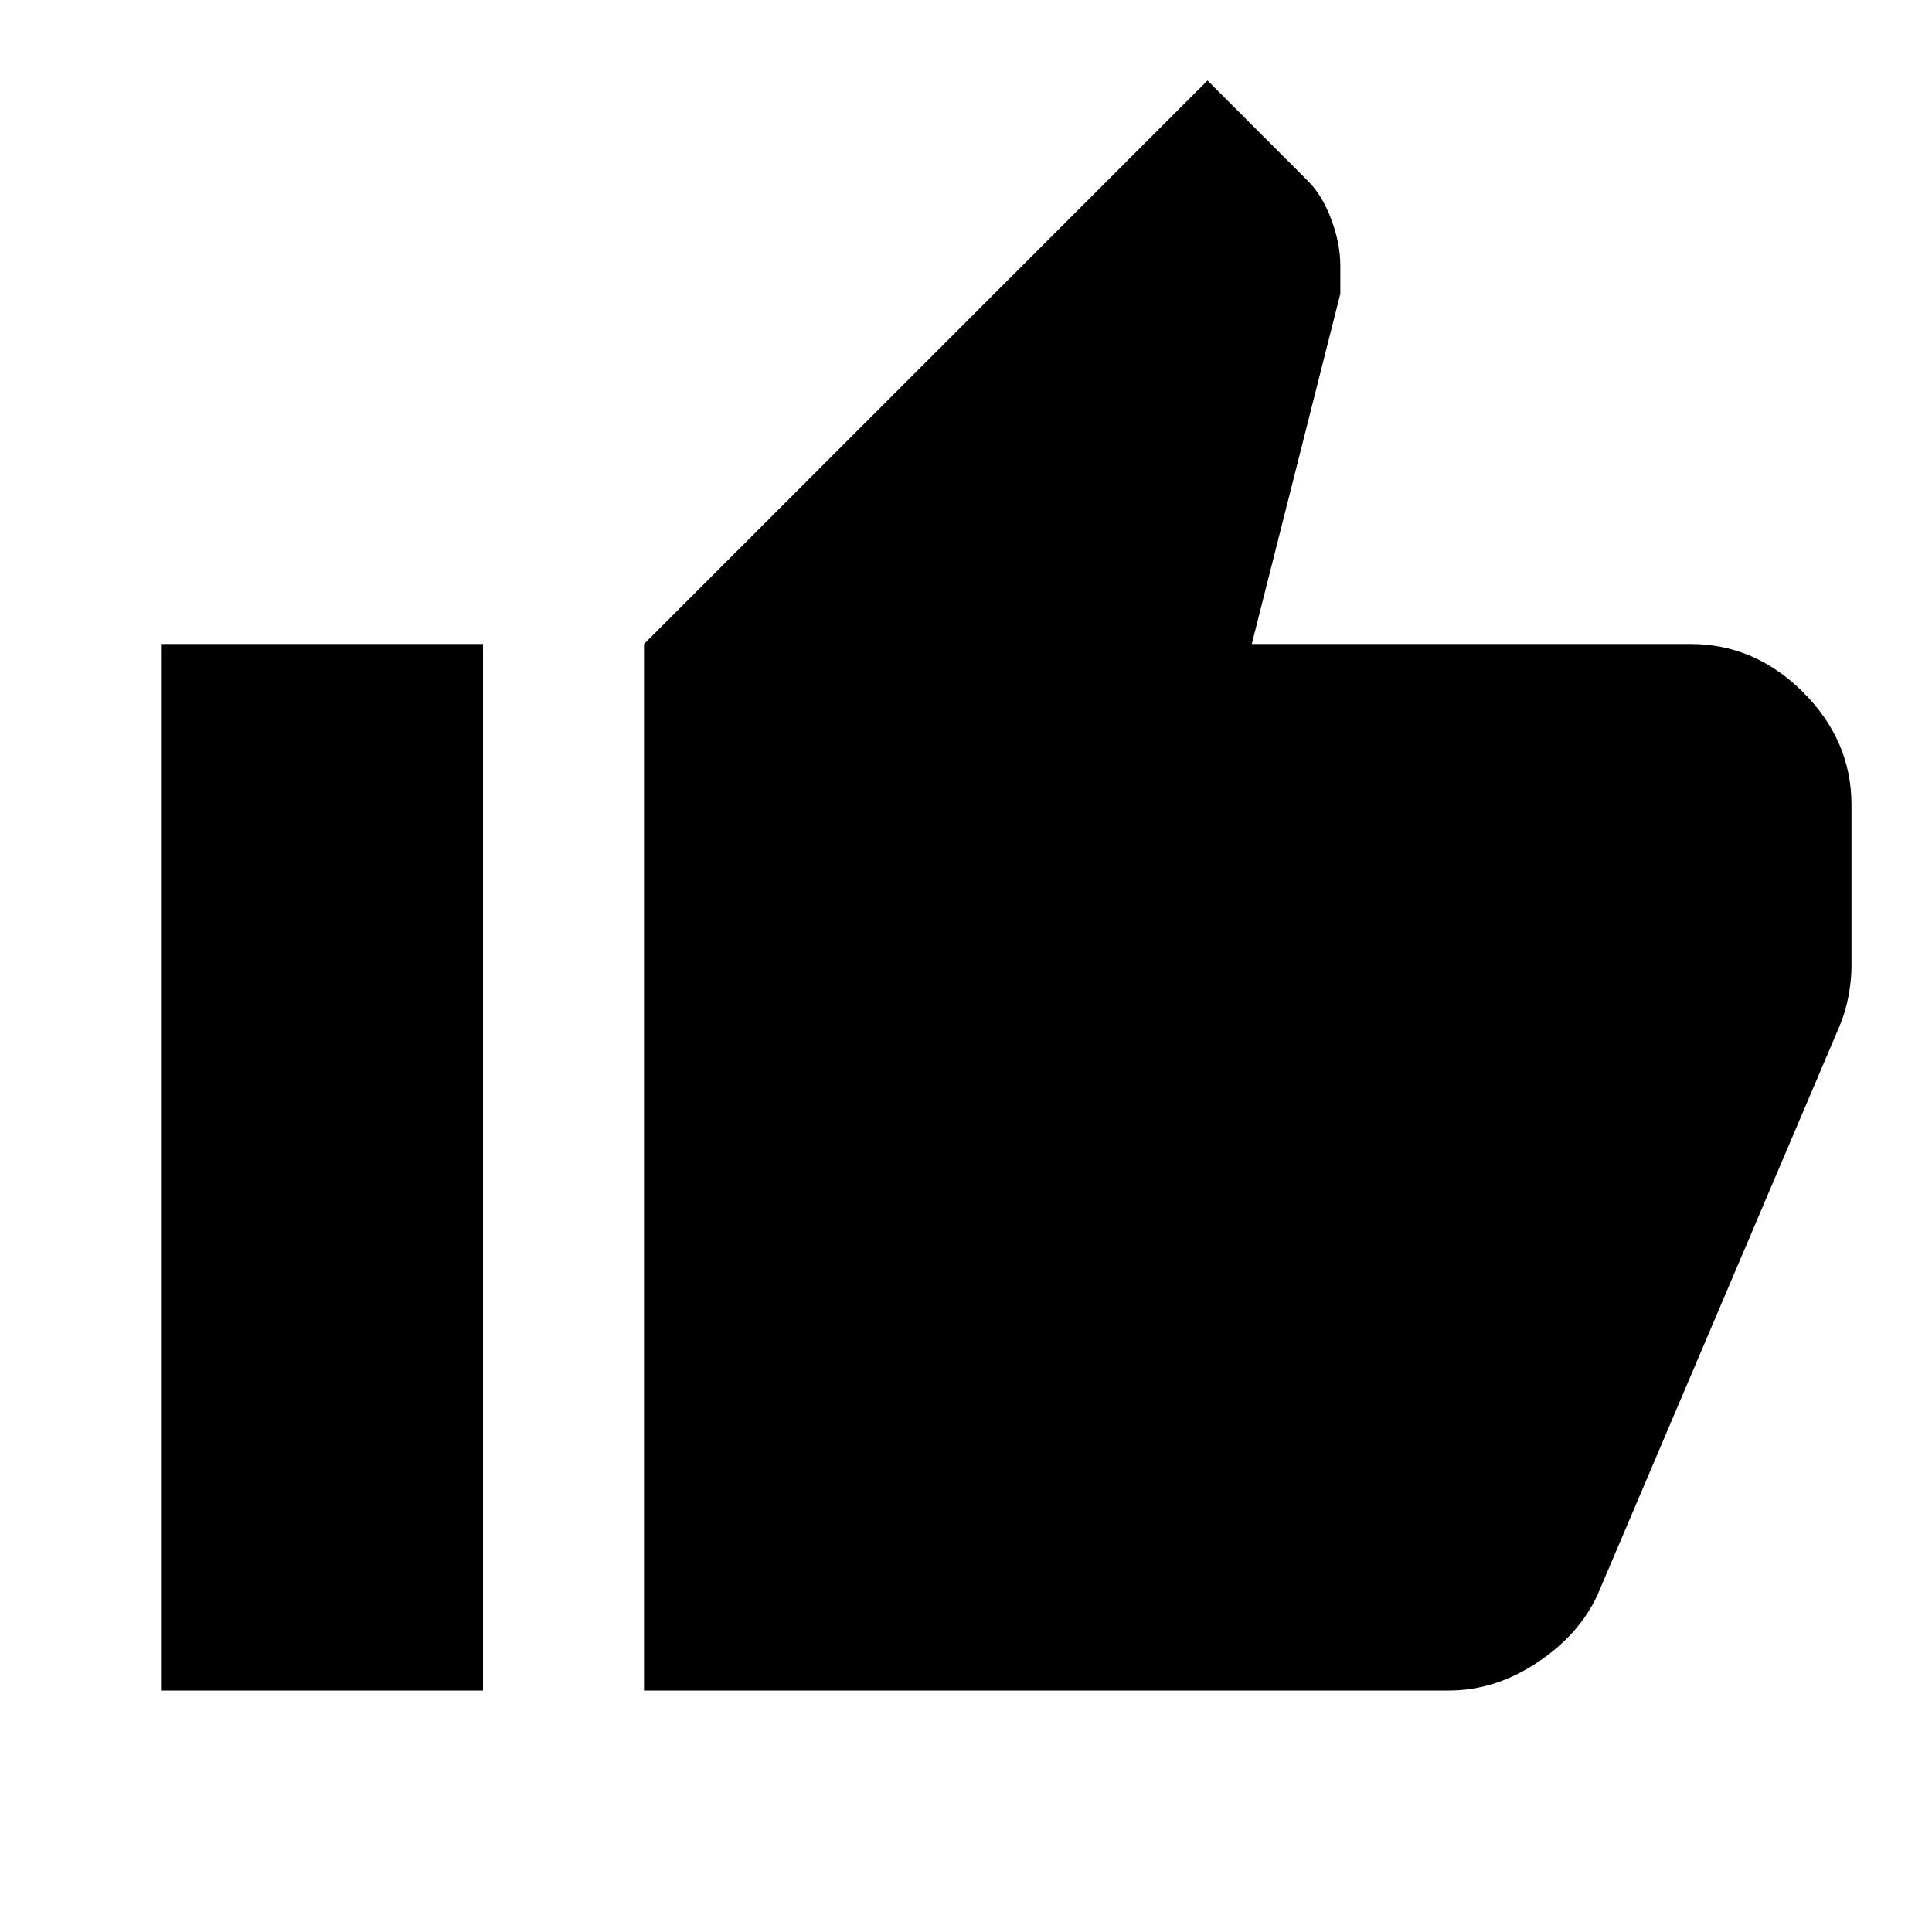
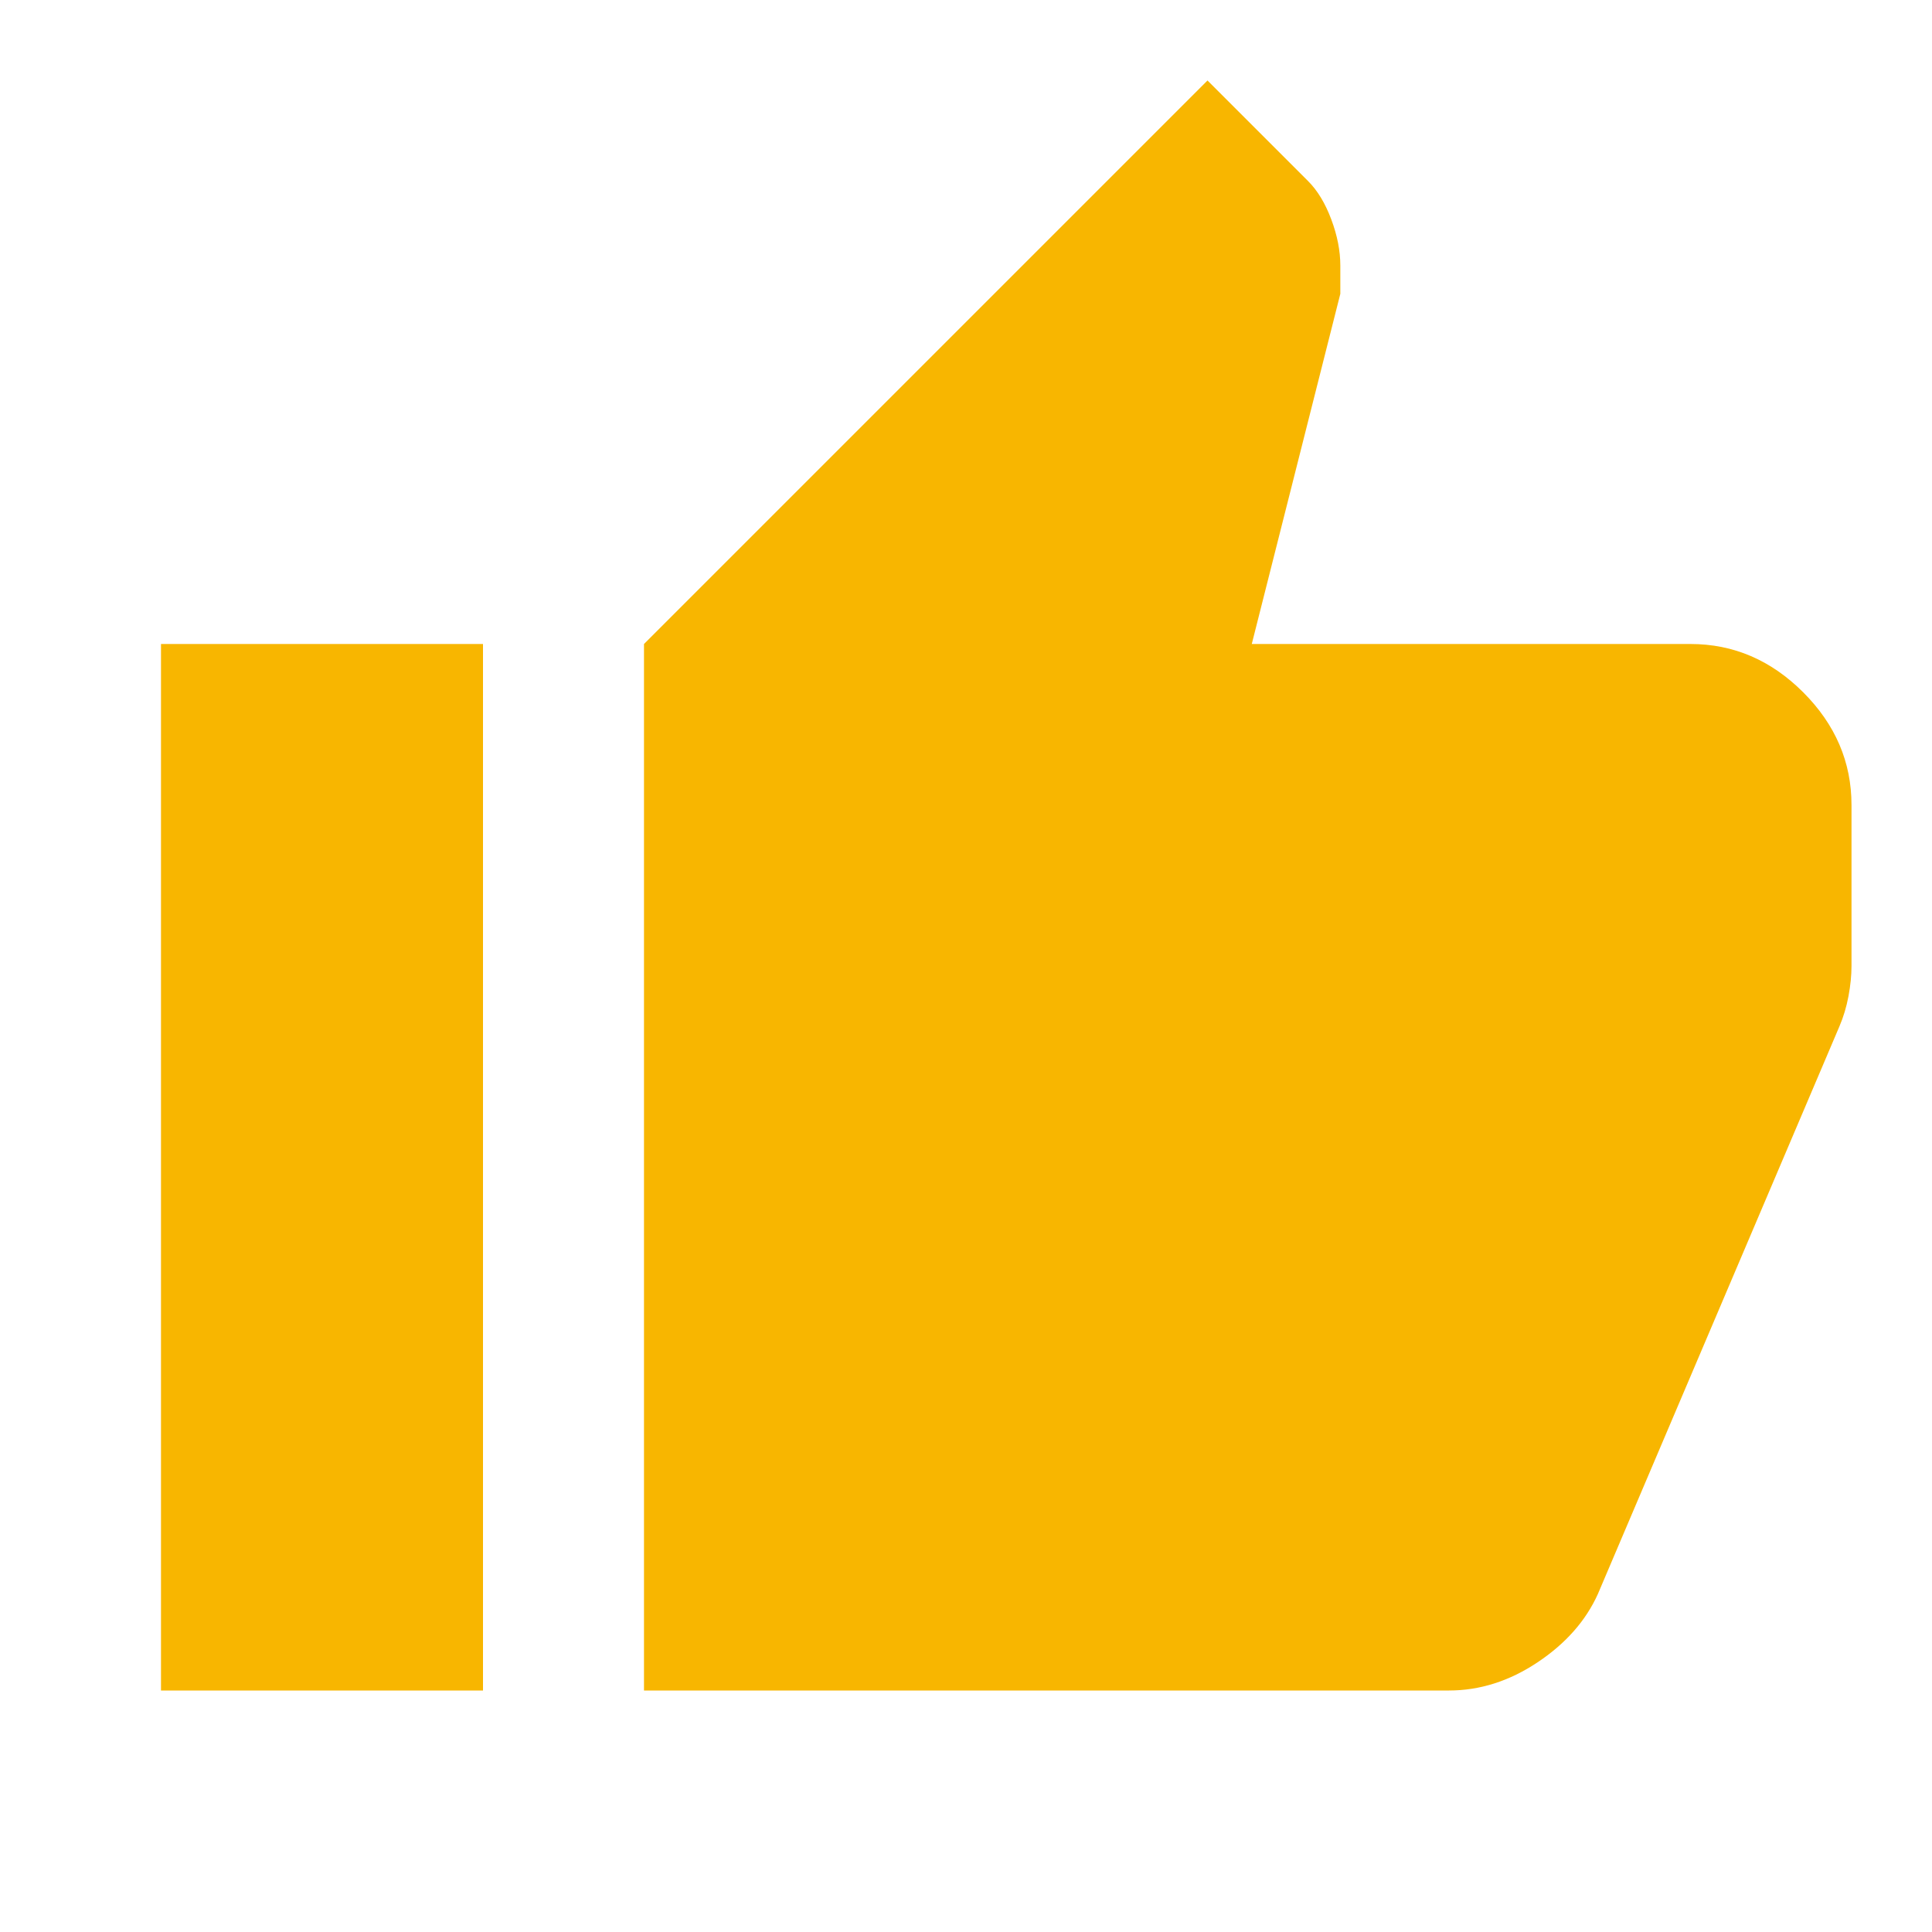
- <svg xmlns="http://www.w3.org/2000/svg" height="24px" viewBox="0 -960 960 960" width="24px" fill="#000">
+ <svg xmlns="http://www.w3.org/2000/svg" height="24px" viewBox="0 -960 960 960" width="24px" fill="#f8b600">
  <path d="M720-120H320v-520l280-280 50 50q7 7 11.5 19t4.5 23v14l-44 174h218q32 0 56 24t24 56v80q0 7-1.5 15t-4.5 15L794-168q-9 20-30 34t-44 14ZM240-640v520H80v-520h160Z" />
</svg>
